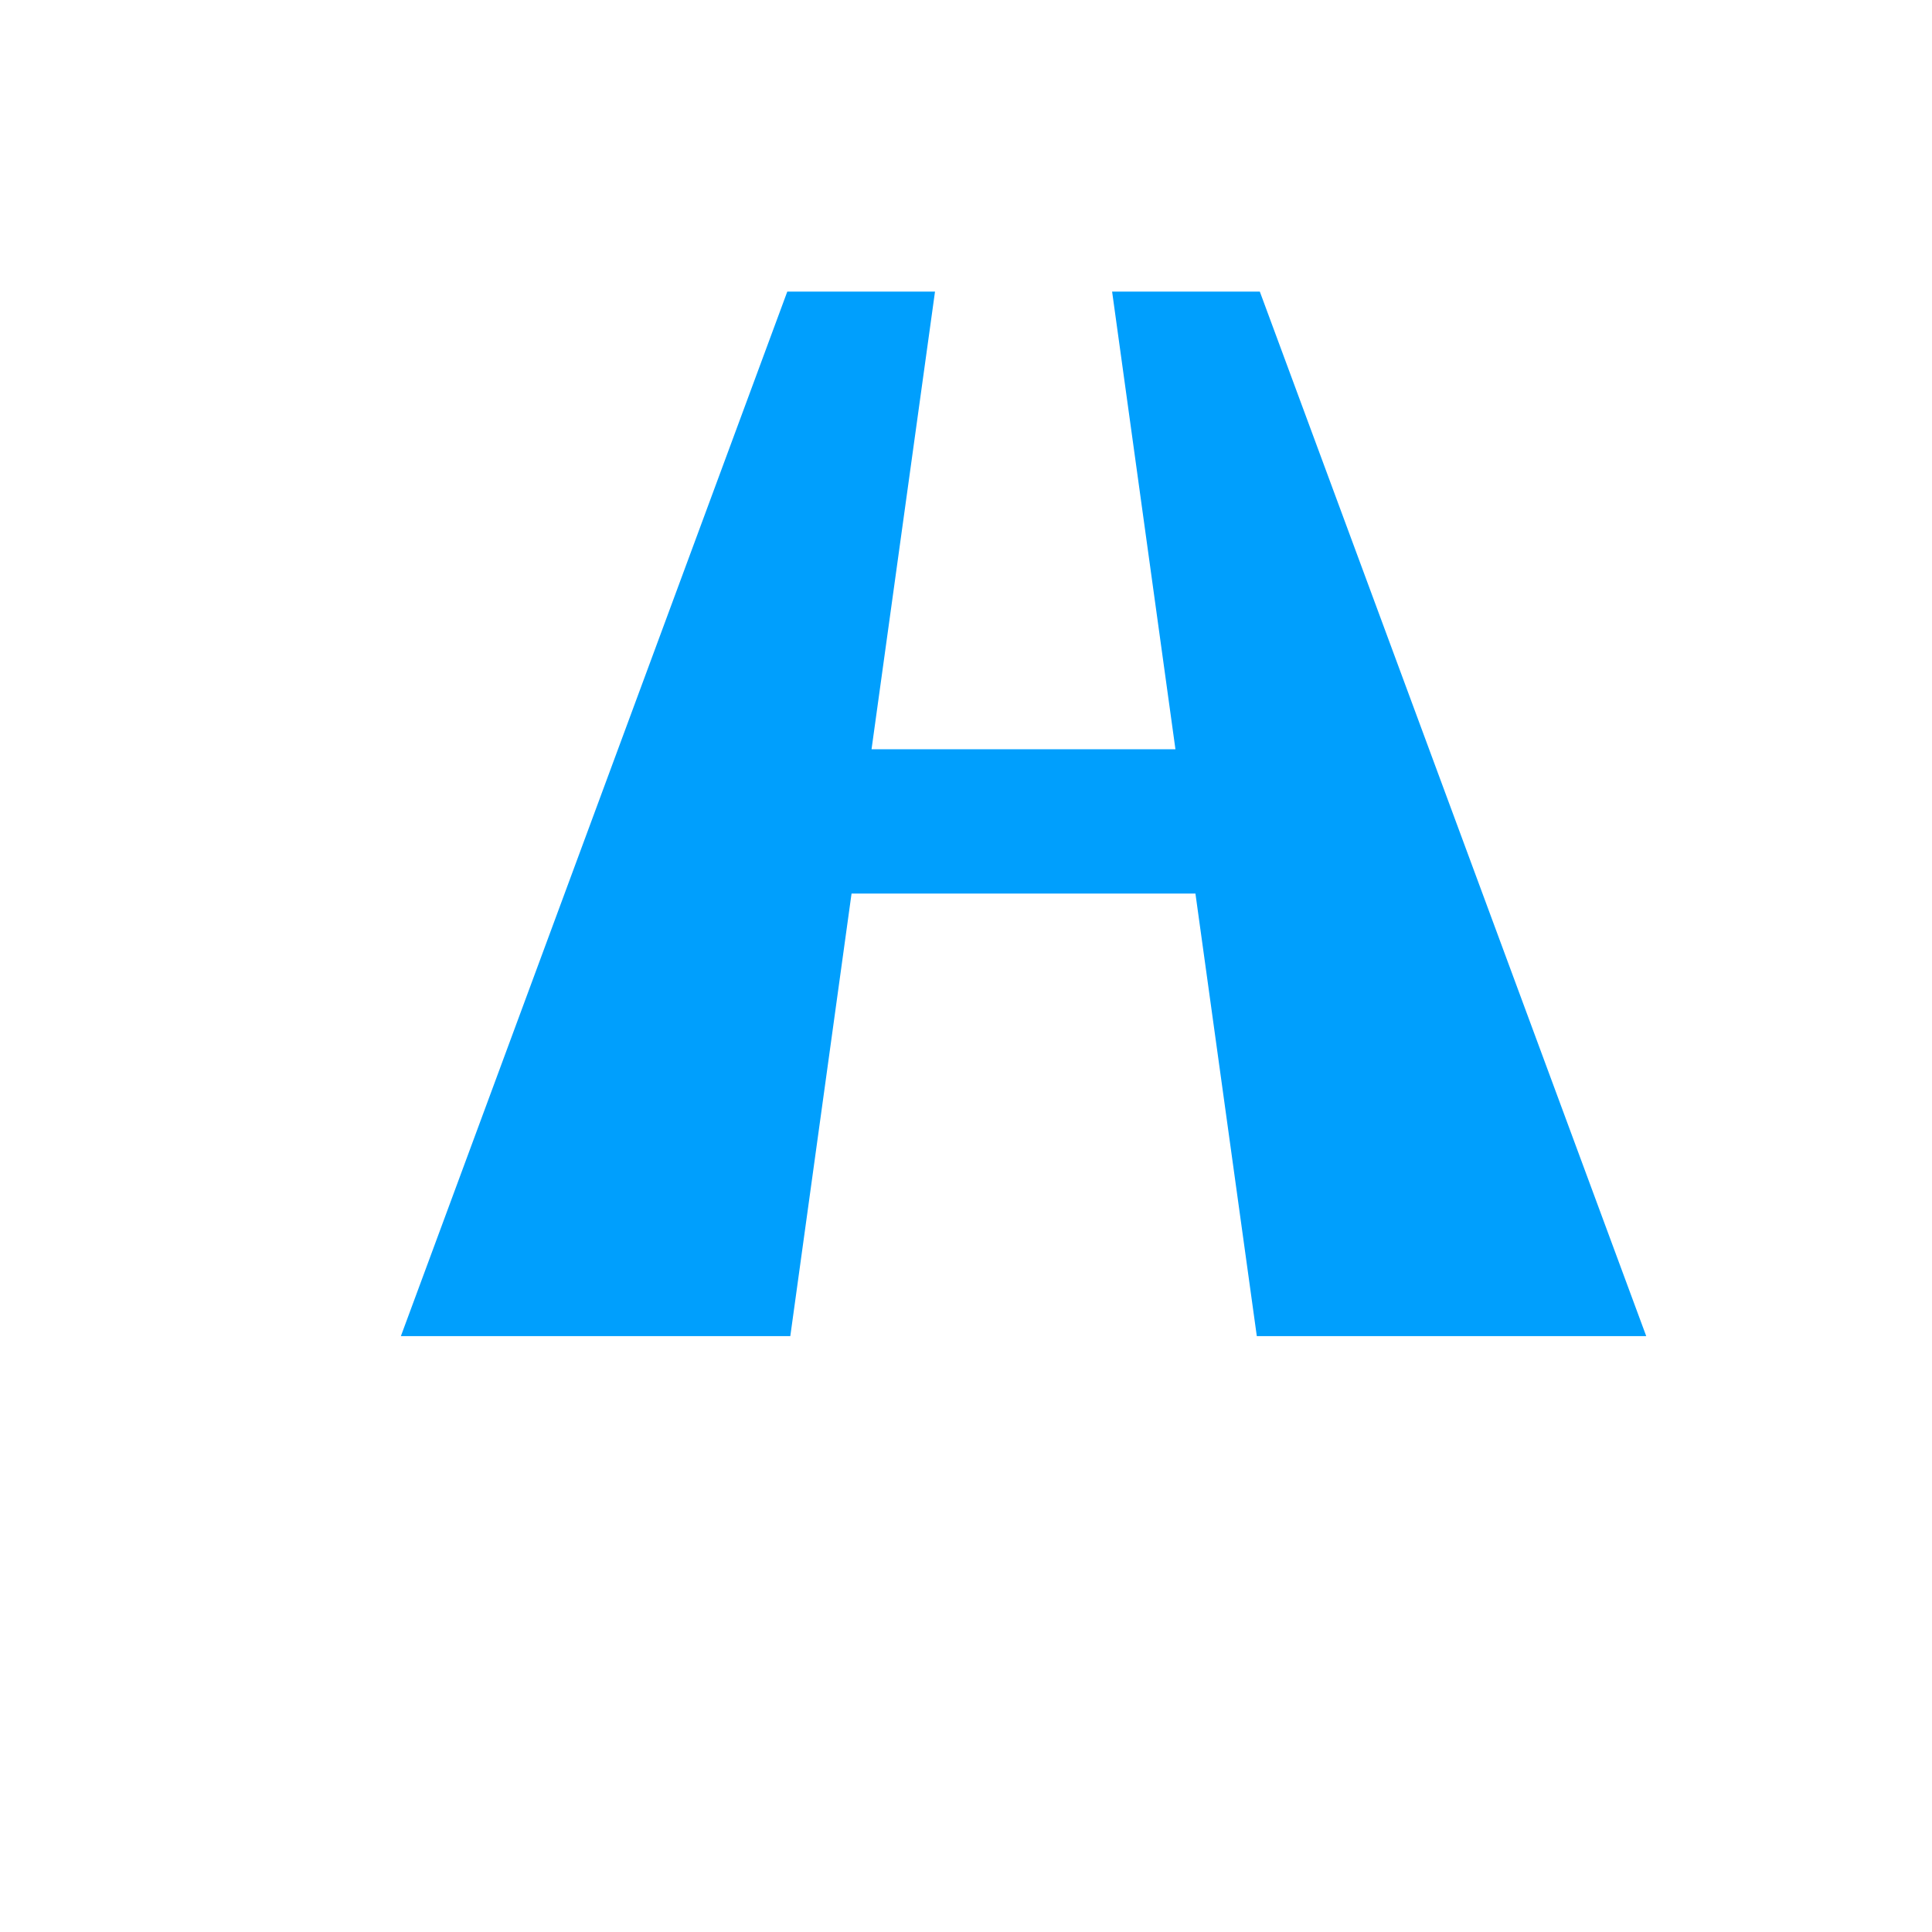
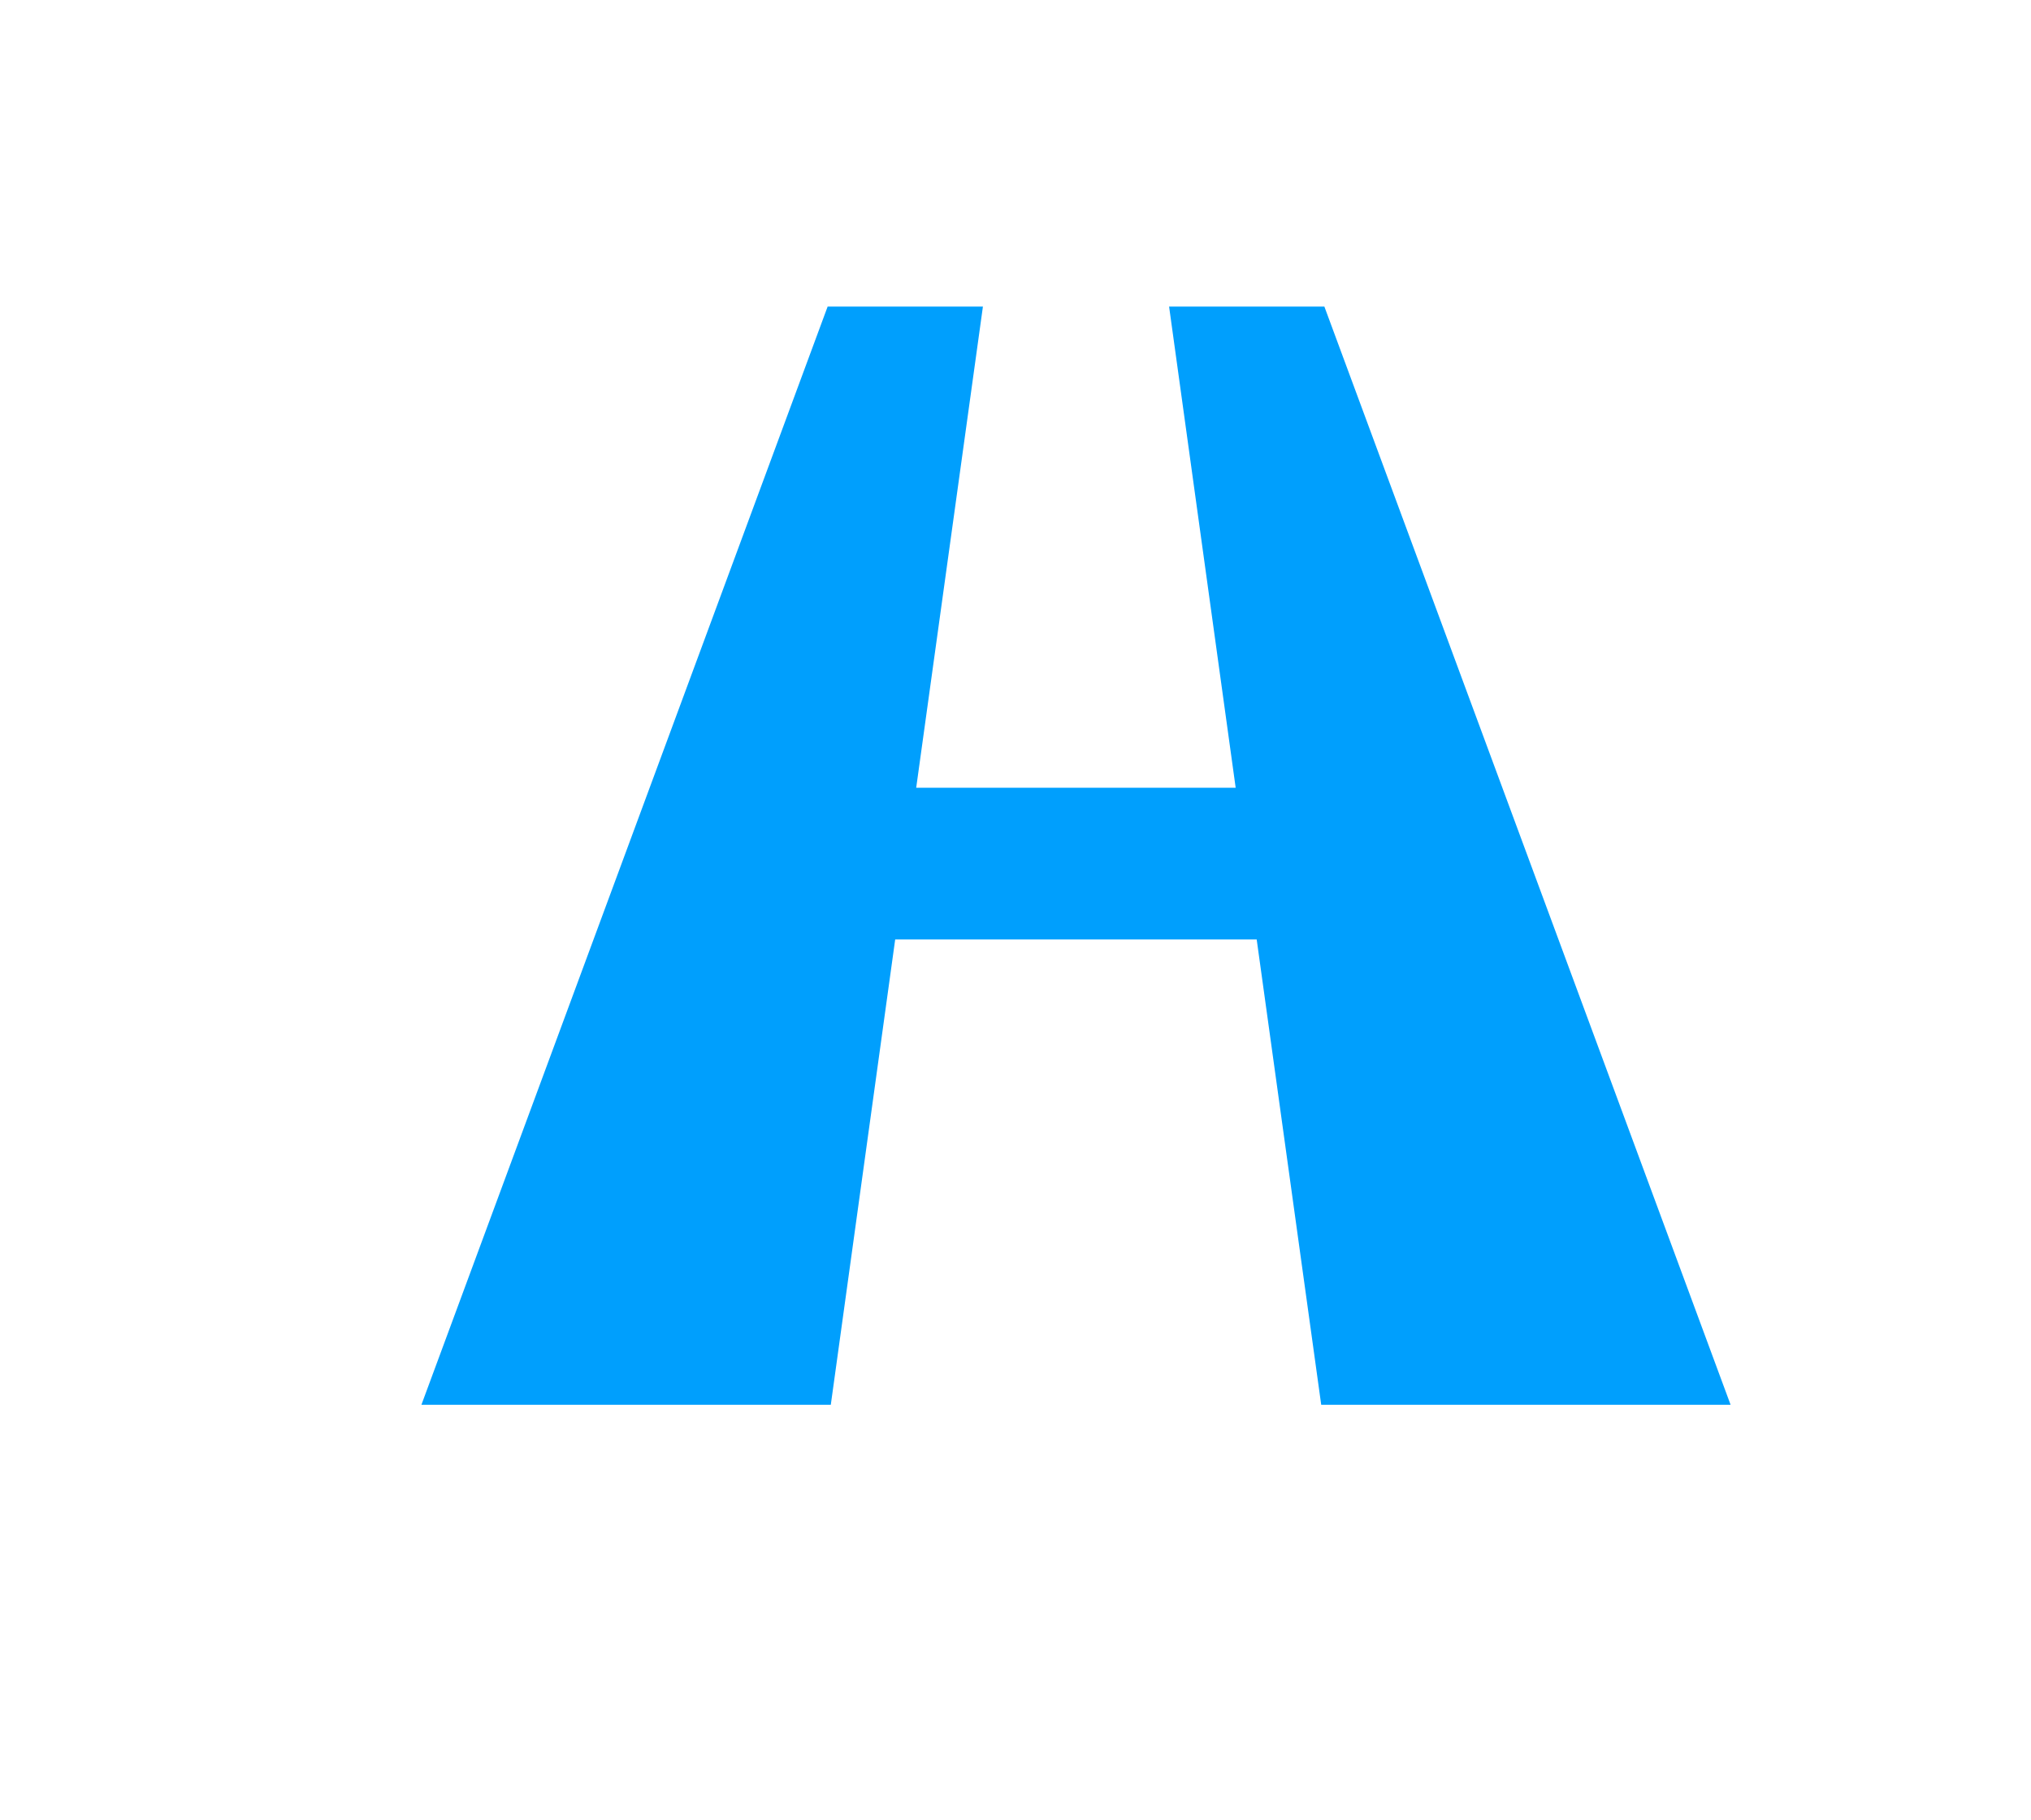
- <svg xmlns="http://www.w3.org/2000/svg" version="1.1" id="Layer_1" x="0px" y="0px" viewBox="0 0 960 960" style="enable-background:new 0 0 960 960;" xml:space="preserve">
+ <svg xmlns="http://www.w3.org/2000/svg" version="1.1" id="Layer_1" x="0px" y="0px" viewBox="0 0 960 860" style="enable-background:new 0 0 960 960;" xml:space="preserve">
  <g>
    <g fill="#009FFD">
      <path d="M199.2,663.9c64-173,128-346,192-519c24.5,0,48.9,0,73.4,0c-24,173-48,346-71.9,519C328.2,663.9,263.7,663.9,199.2,663.9z     M363.3,444c5.6-23.9,11.3-47.8,16.9-71.7c91.5,0,183.1,0,274.6,0c6.4,23.9,12.8,47.8,19.3,71.7C570.5,444,466.9,444,363.3,444z     M624.5,663.9c-24-173-48-346-71.9-519c24.5,0,48.9,0,73.4,0c64,173,128,346,192,519C753.5,663.9,689,663.9,624.5,663.9z" />
    </g>
  </g>
</svg>
